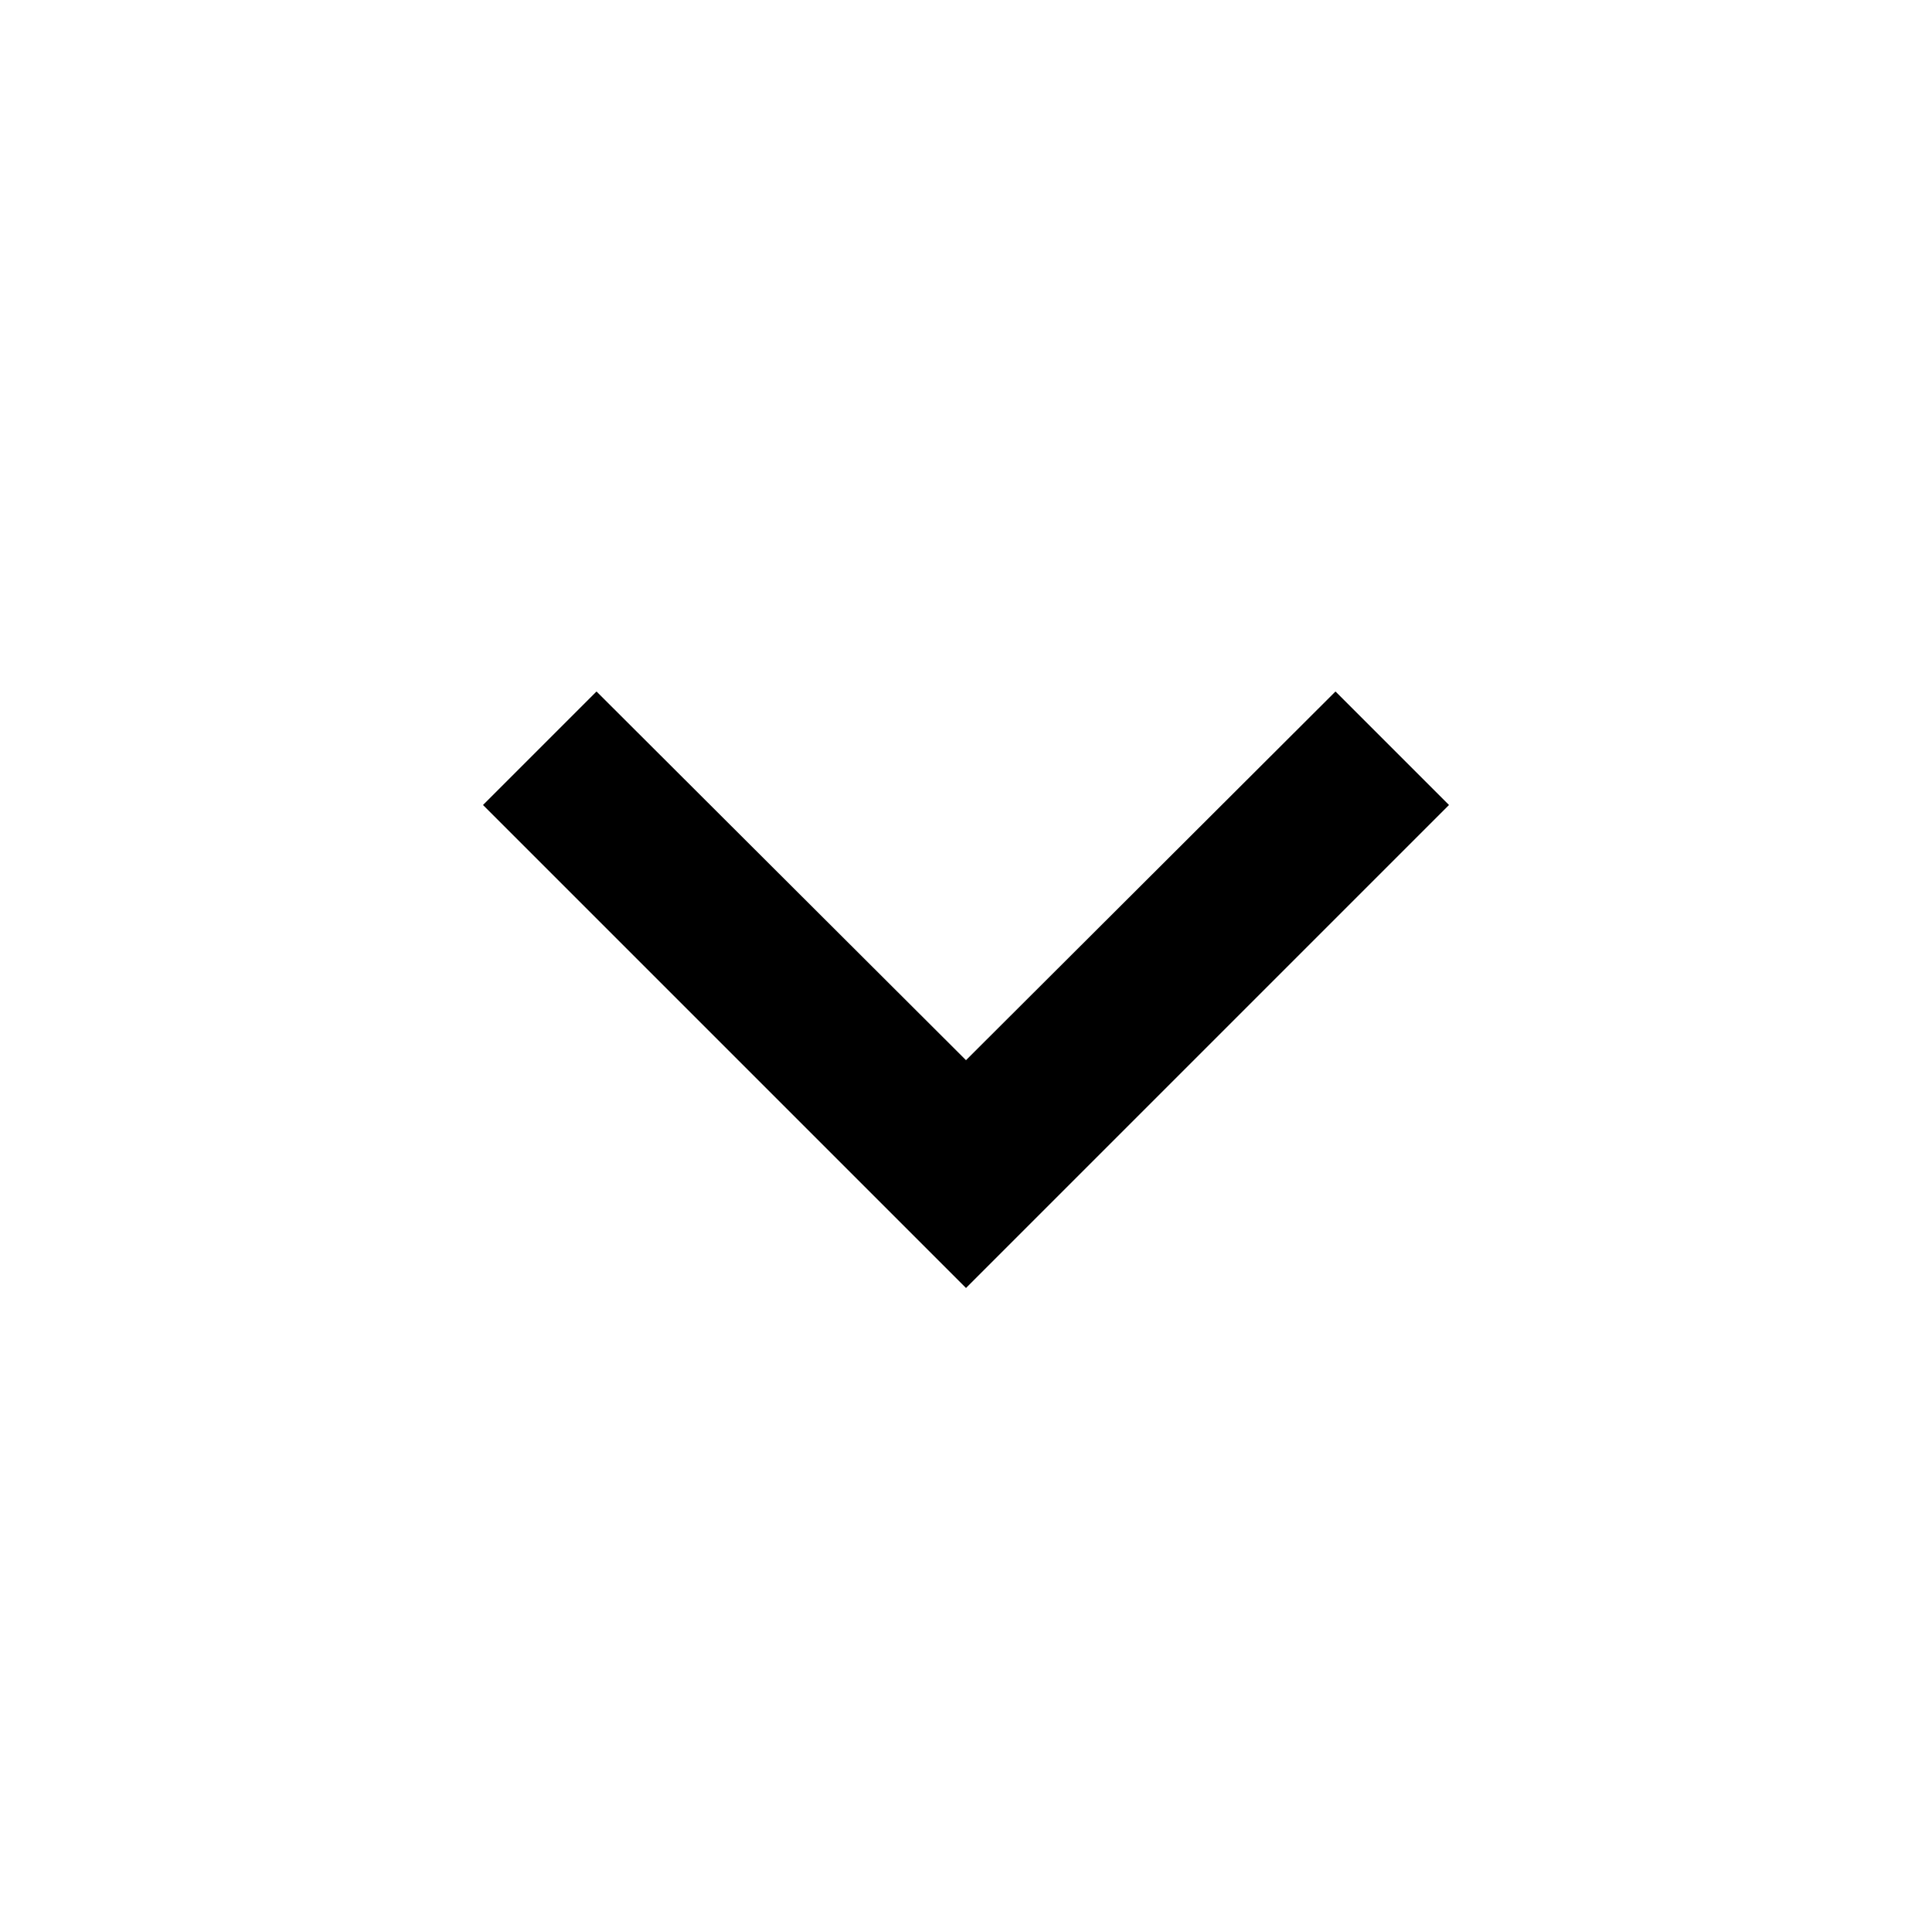
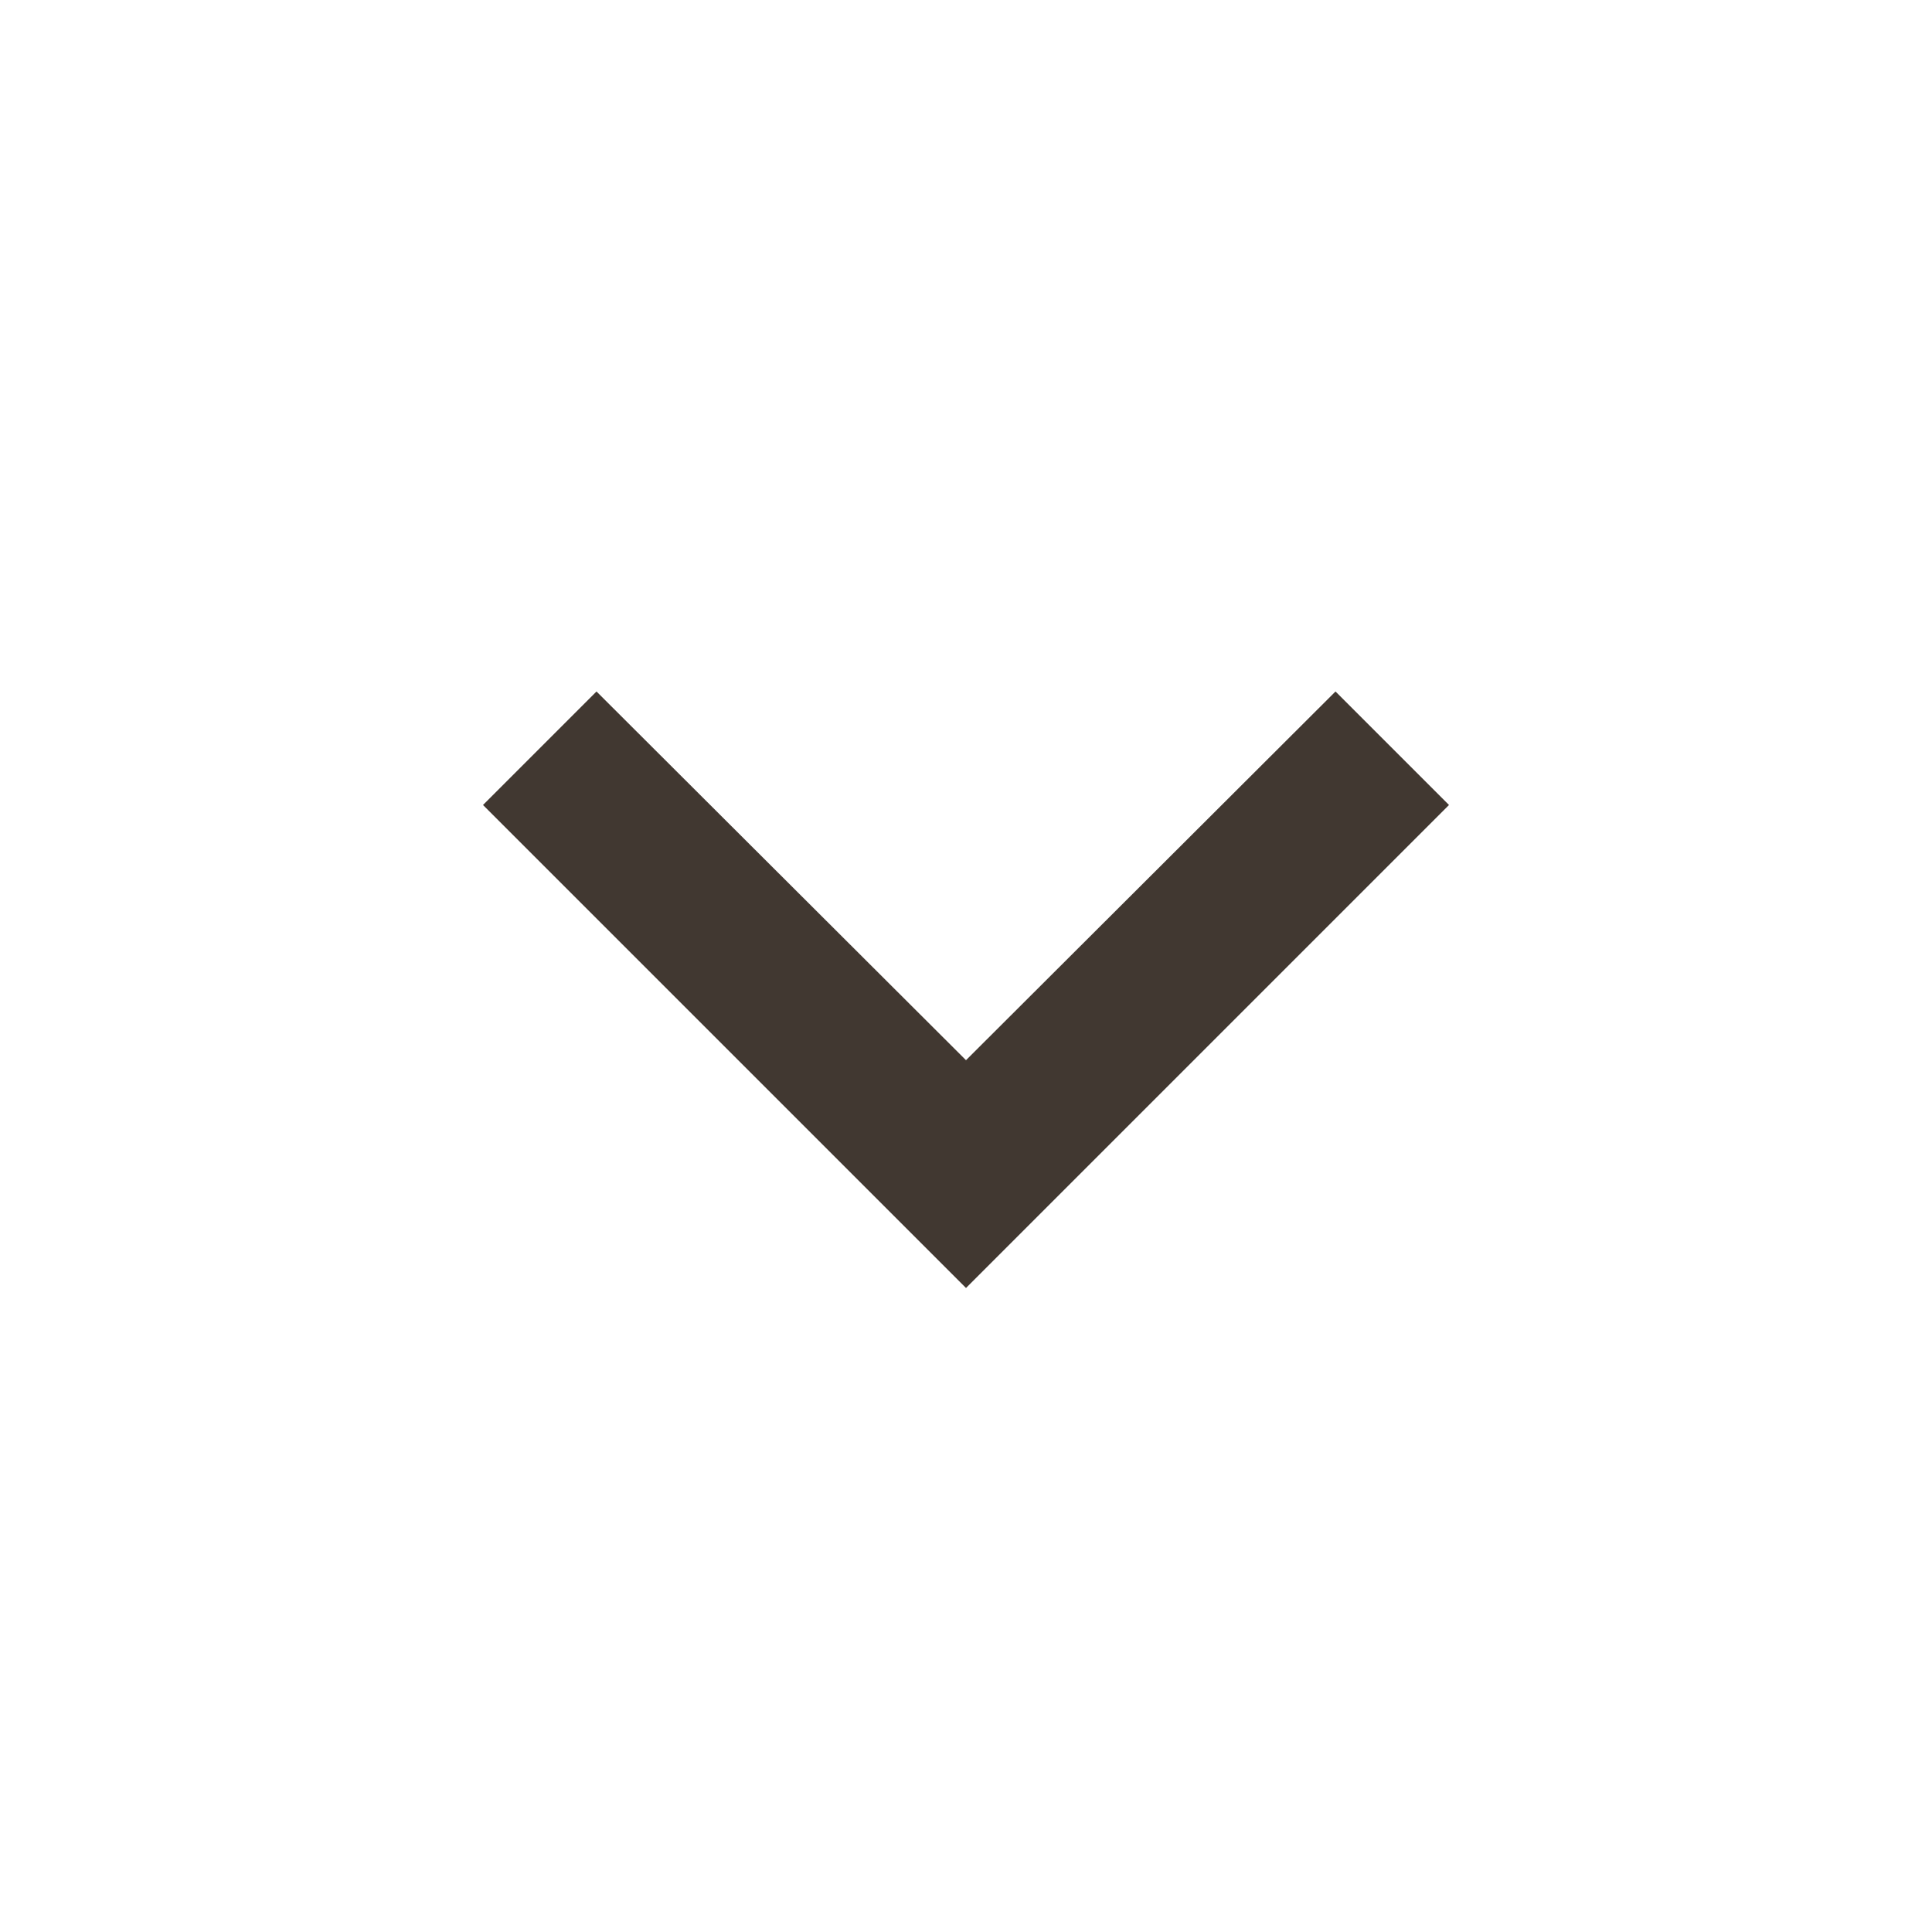
- <svg xmlns="http://www.w3.org/2000/svg" height="24px" viewBox="0 0 24 24" width="24px" fill="#000000">
+ <svg xmlns="http://www.w3.org/2000/svg" height="24px" viewBox="0 0 24 24" width="24px" fill="#413831">
  <path d="M0 0h24v24H0z" fill="none" />
  <path d="M16.59 8.59L12 13.17 7.41 8.59 6 10l6 6 6-6z" />
</svg>
